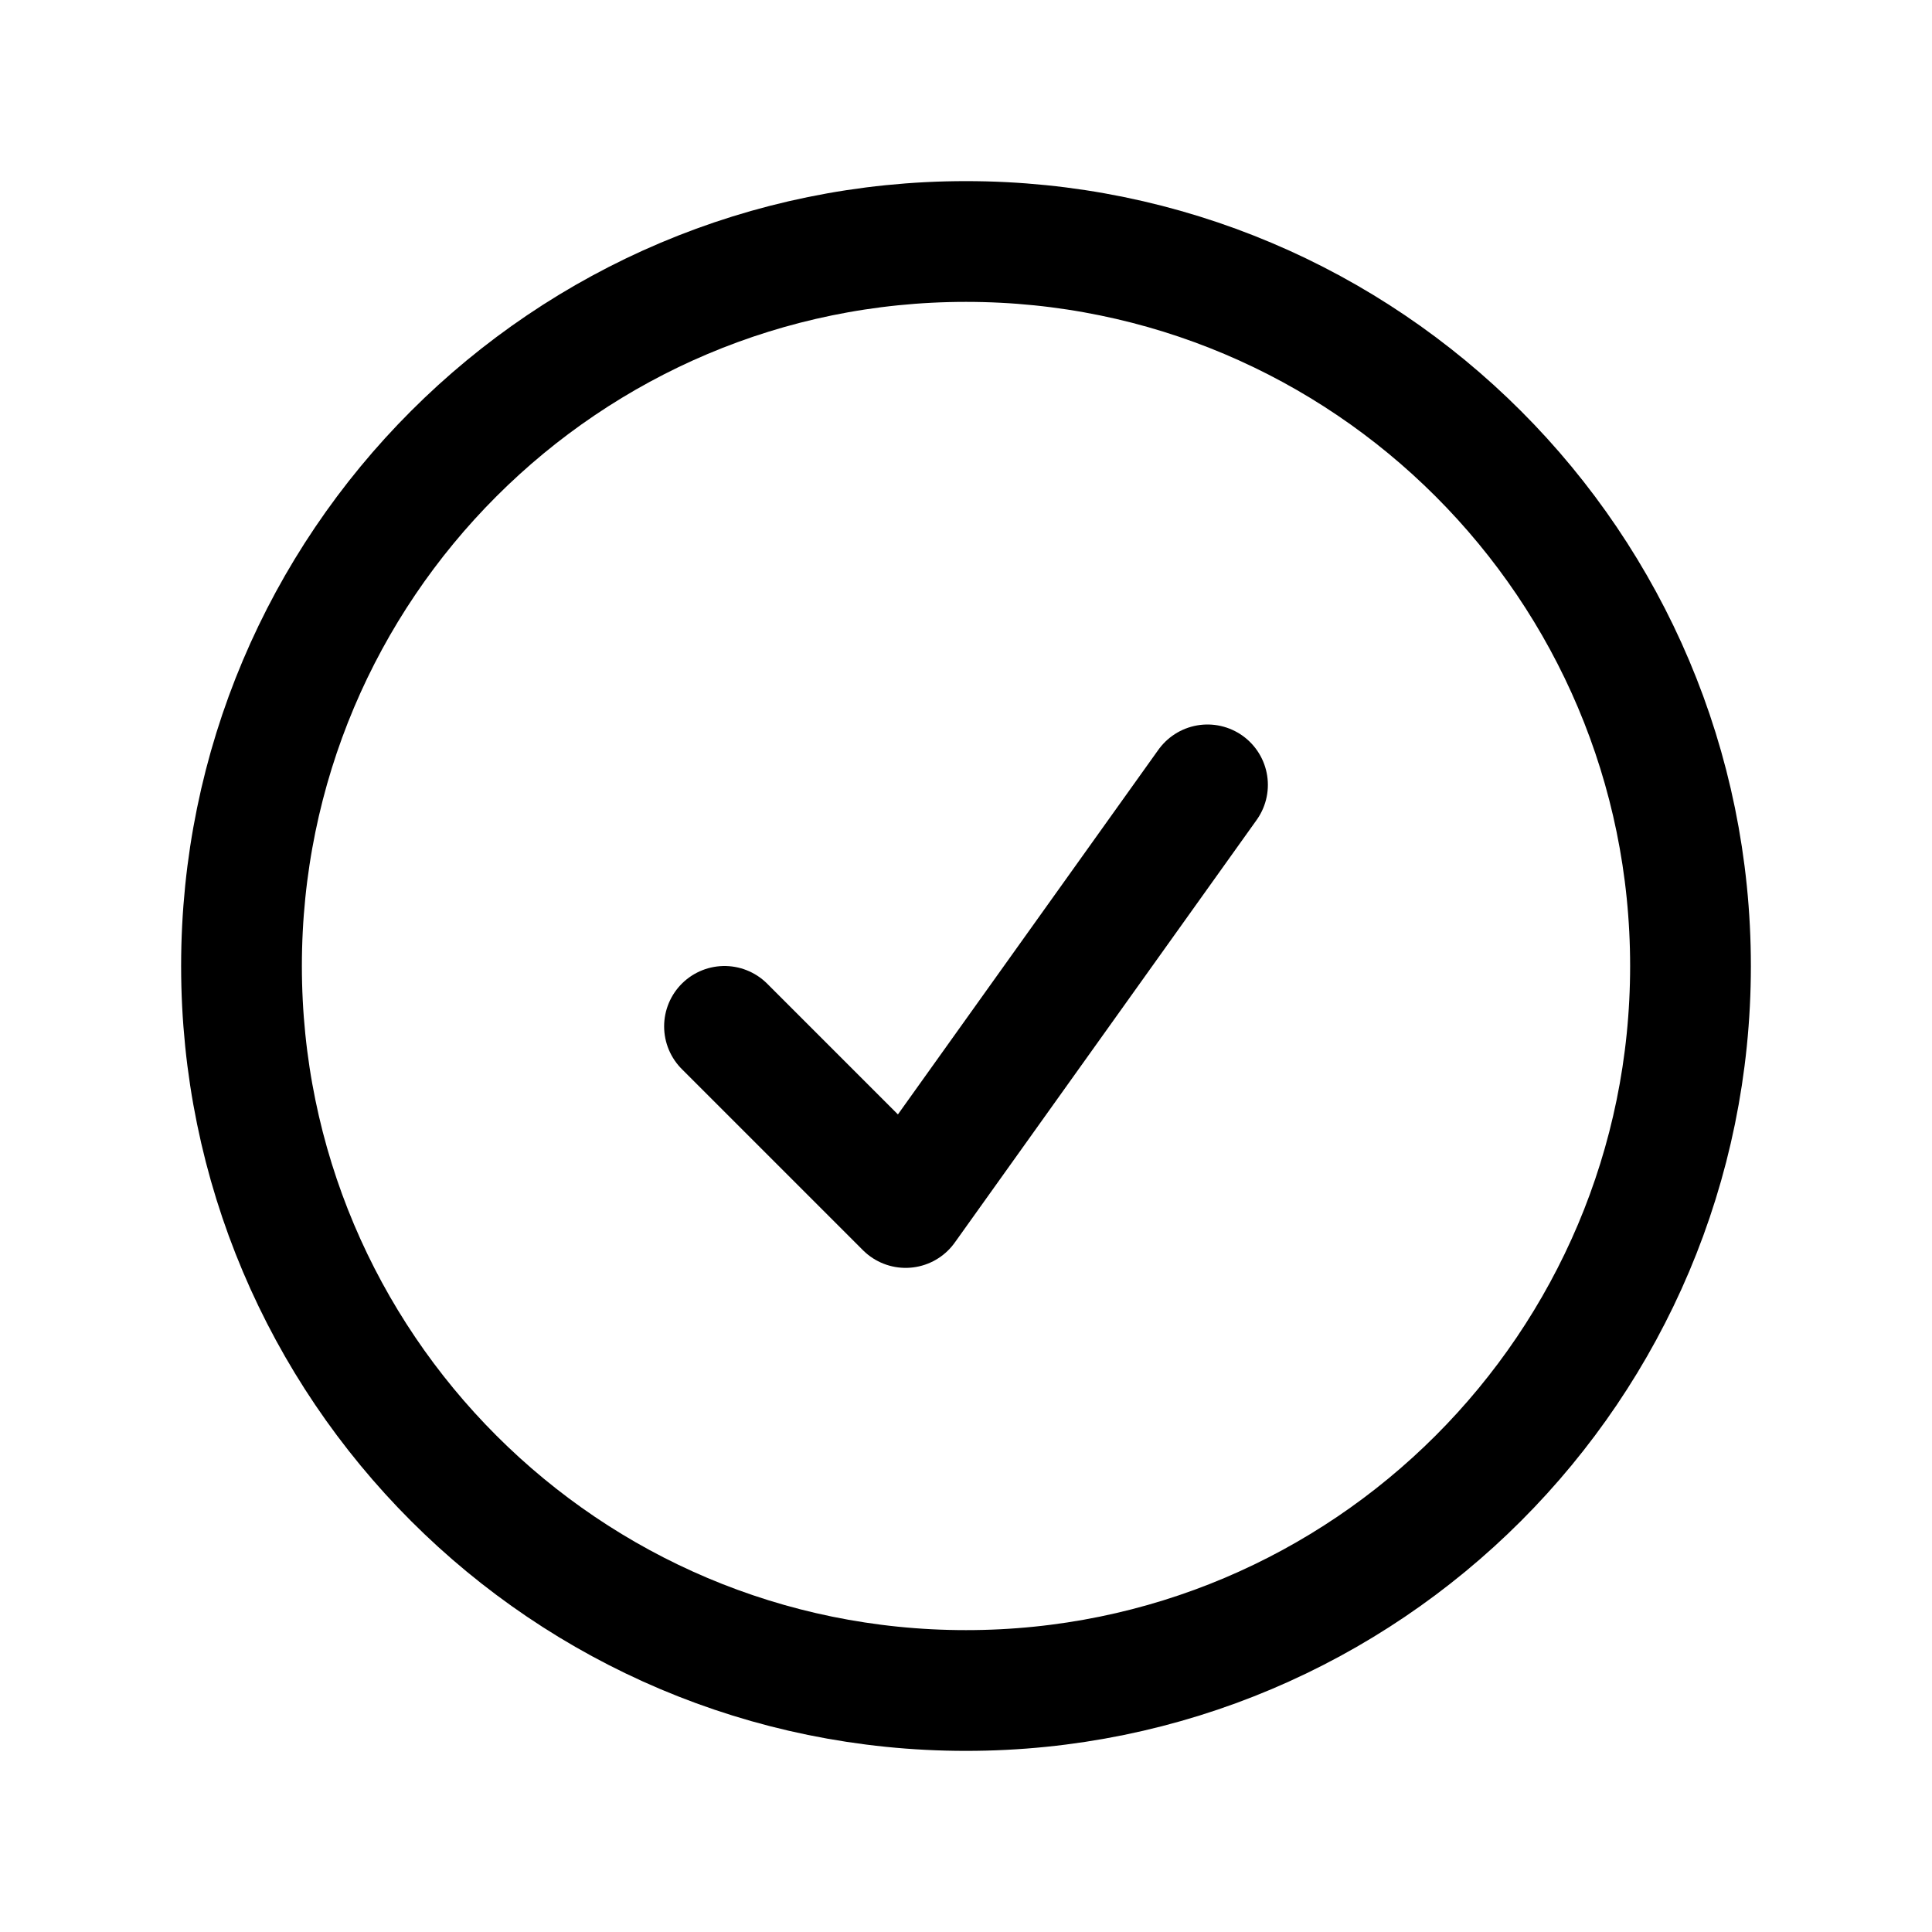
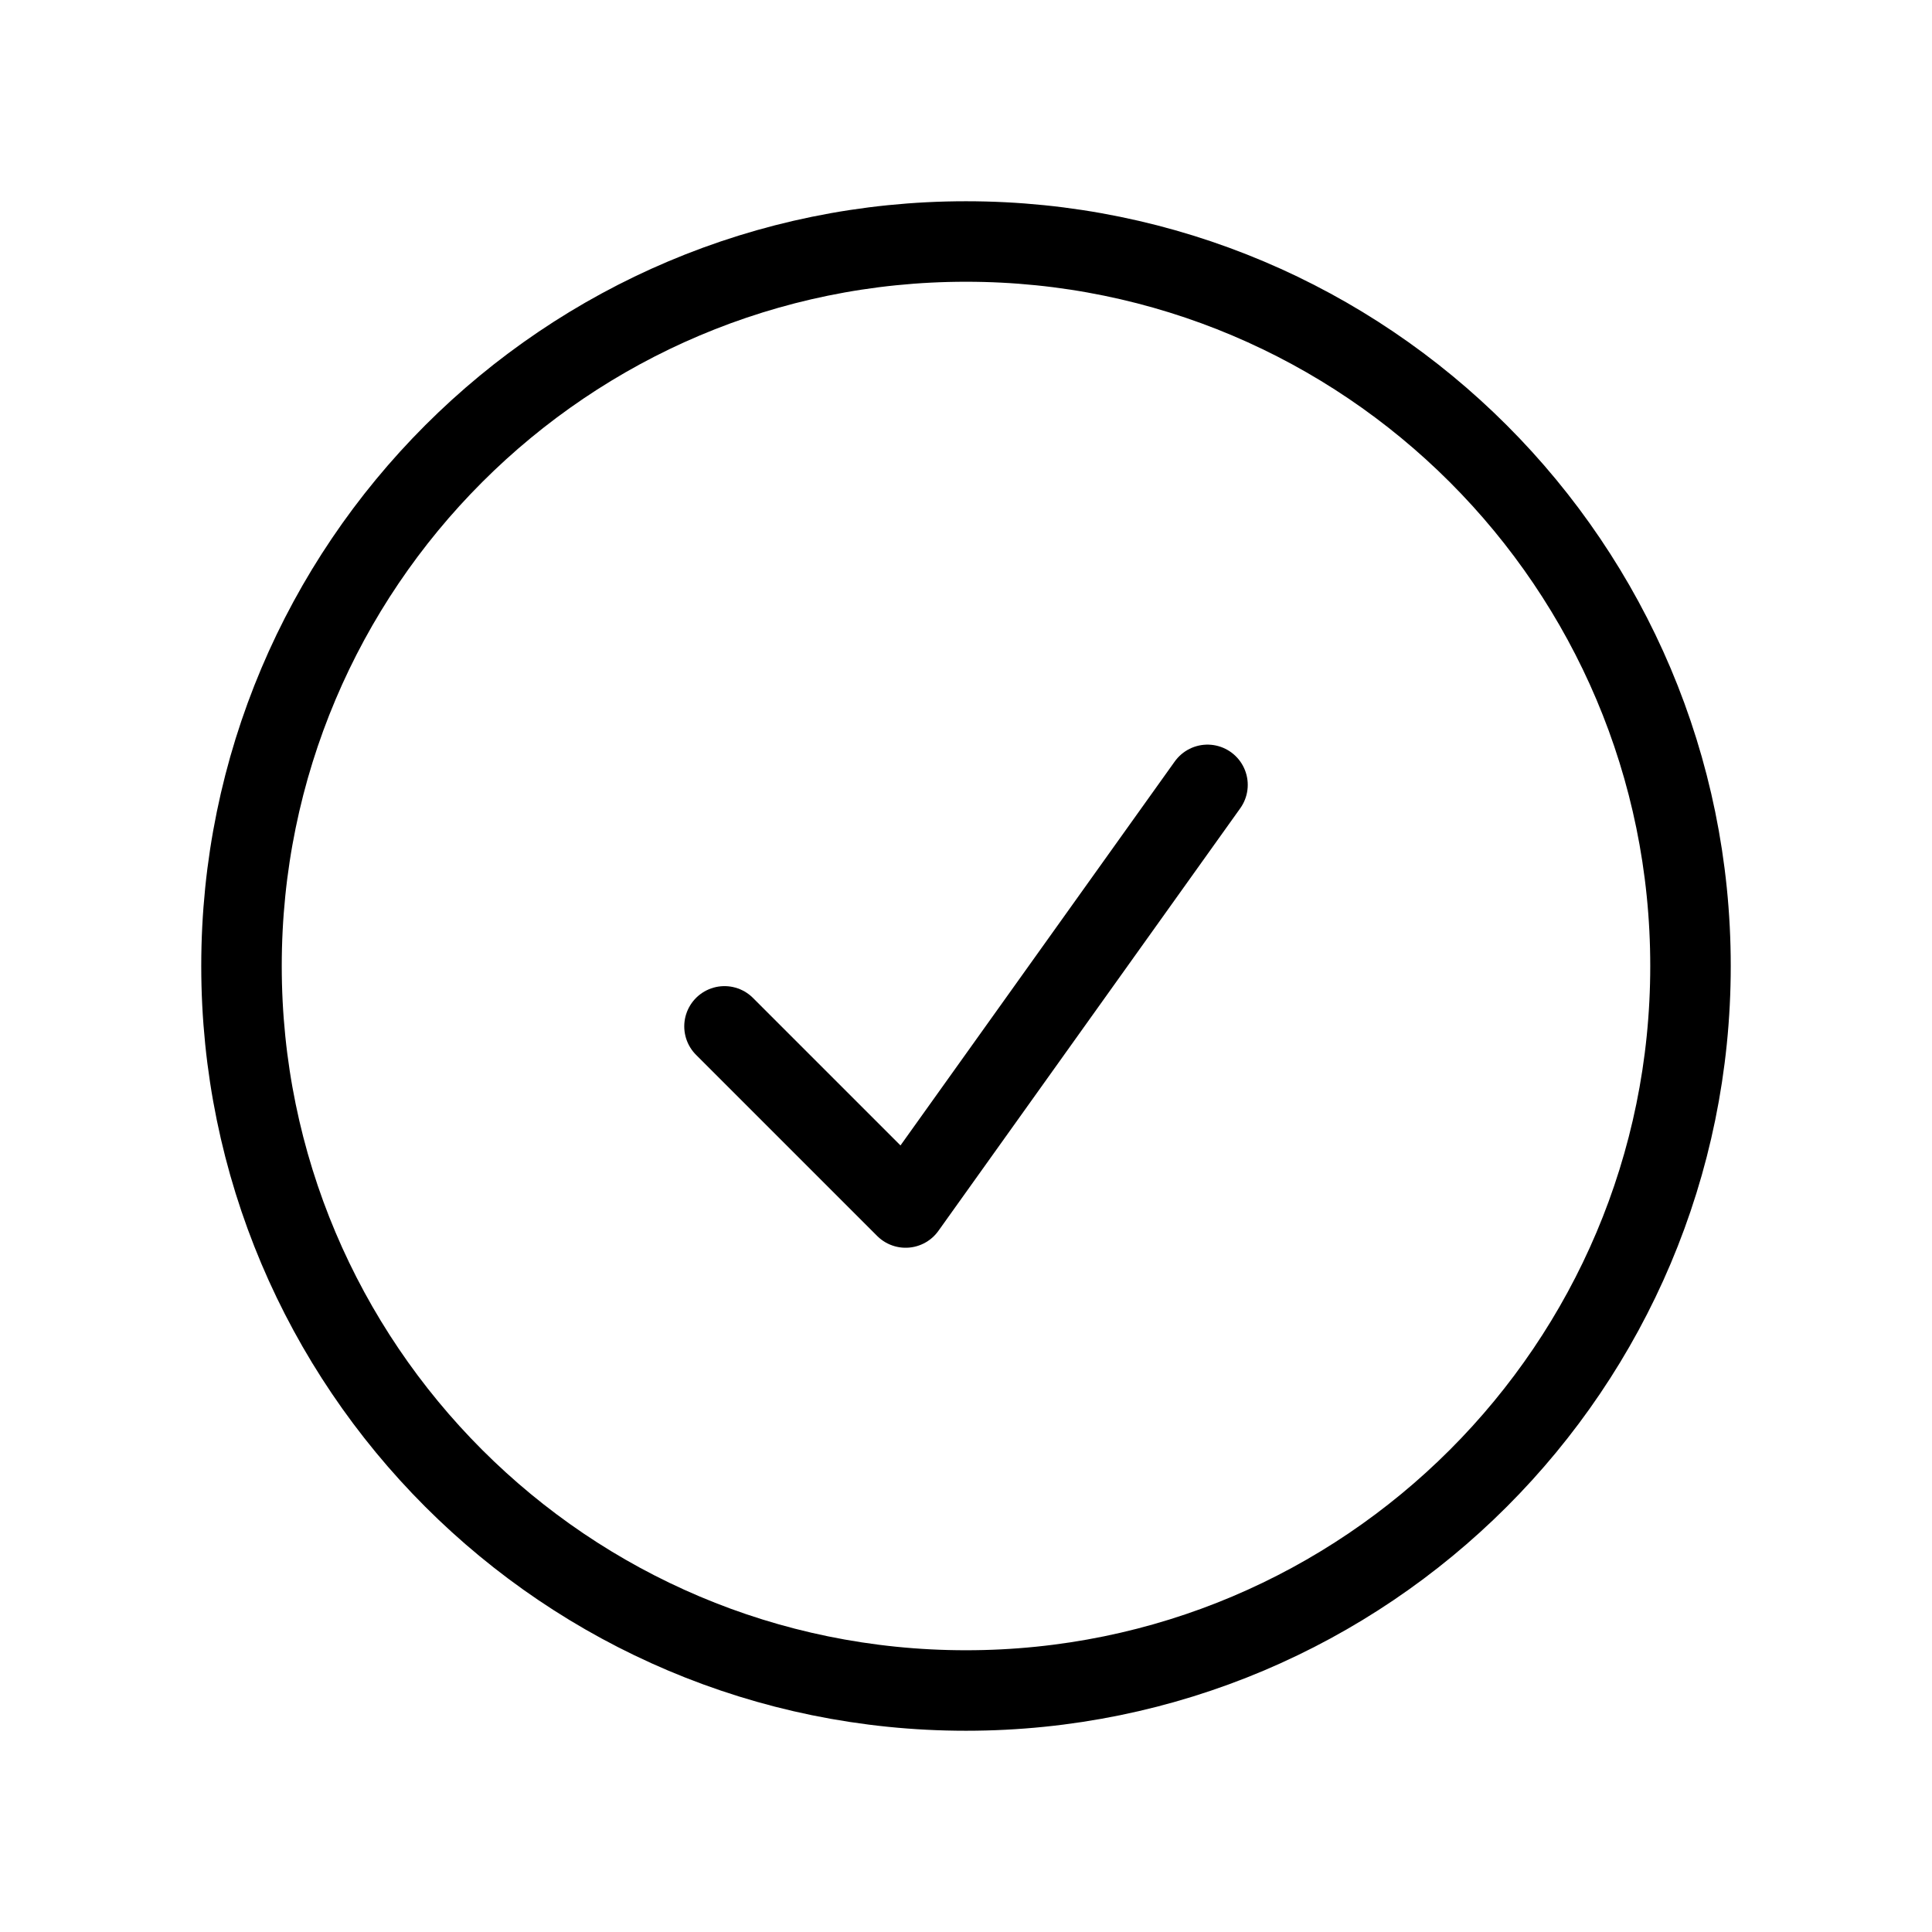
- <svg xmlns="http://www.w3.org/2000/svg" fill="none" stroke="currentColor" stroke-width="1.5" aria-hidden="true" viewBox="0 0 24 24">
+ <svg xmlns="http://www.w3.org/2000/svg" fill="none" stroke="currentColor" aria-hidden="true" viewBox="0 0 24 24">
  <path stroke-linecap="round" stroke-linejoin="round" d="M9 12.75 11.25 15 15 9.75M21 12a9 9 0 1 1-18 0 9 9 0 0 1 18 0Z" />
</svg>
